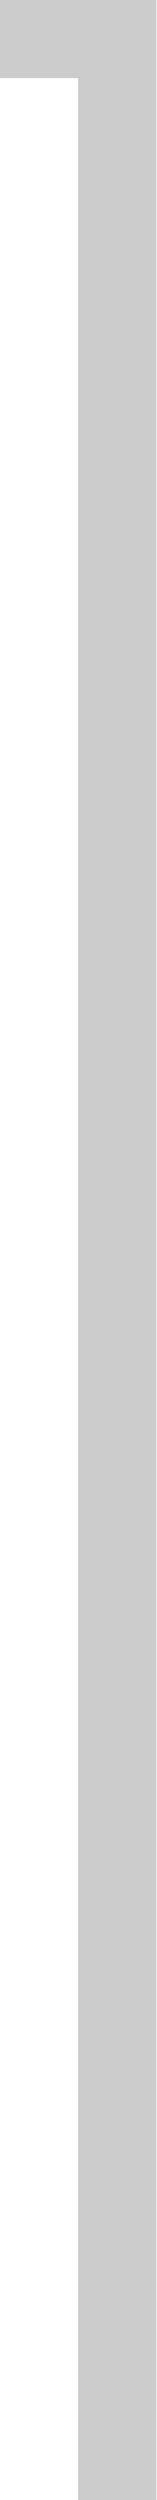
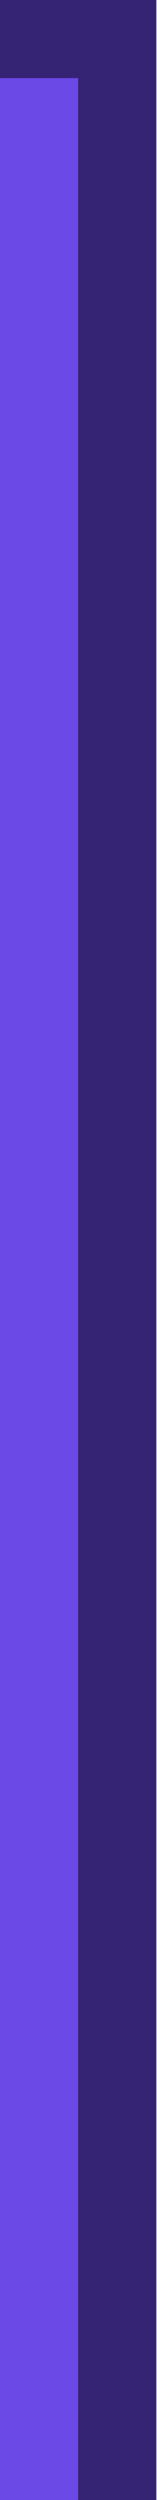
<svg xmlns="http://www.w3.org/2000/svg" width="2" height="32" viewBox="0 0 2 32" version="1.1" id="svg6">
  <defs id="defs10" />
-   <rect width="2" height="32" id="rect2" style="fill:#ffffff;fill-opacity:1" fill="#E0E0E0" />
-   <path id="rect4-6" style="fill:#000000;fill-opacity:1;stroke-width:1;opacity:0.2" d="m 0,2e-7 v 1 H 1 V 32 H 2 V 1 2e-7 H 1 Z" />
+   <rect width="2" height="32" id="rect2" style="fill:#6b49e6;fill-opacity:1" fill="#E0E0E0" />
+   <path id="rect4-6" style="fill:#000000;fill-opacity:1;stroke-width:1;opacity:0.5" d="m 0,2e-7 v 1 H 1 V 32 H 2 V 1 2e-7 H 1 Z" />
</svg>
